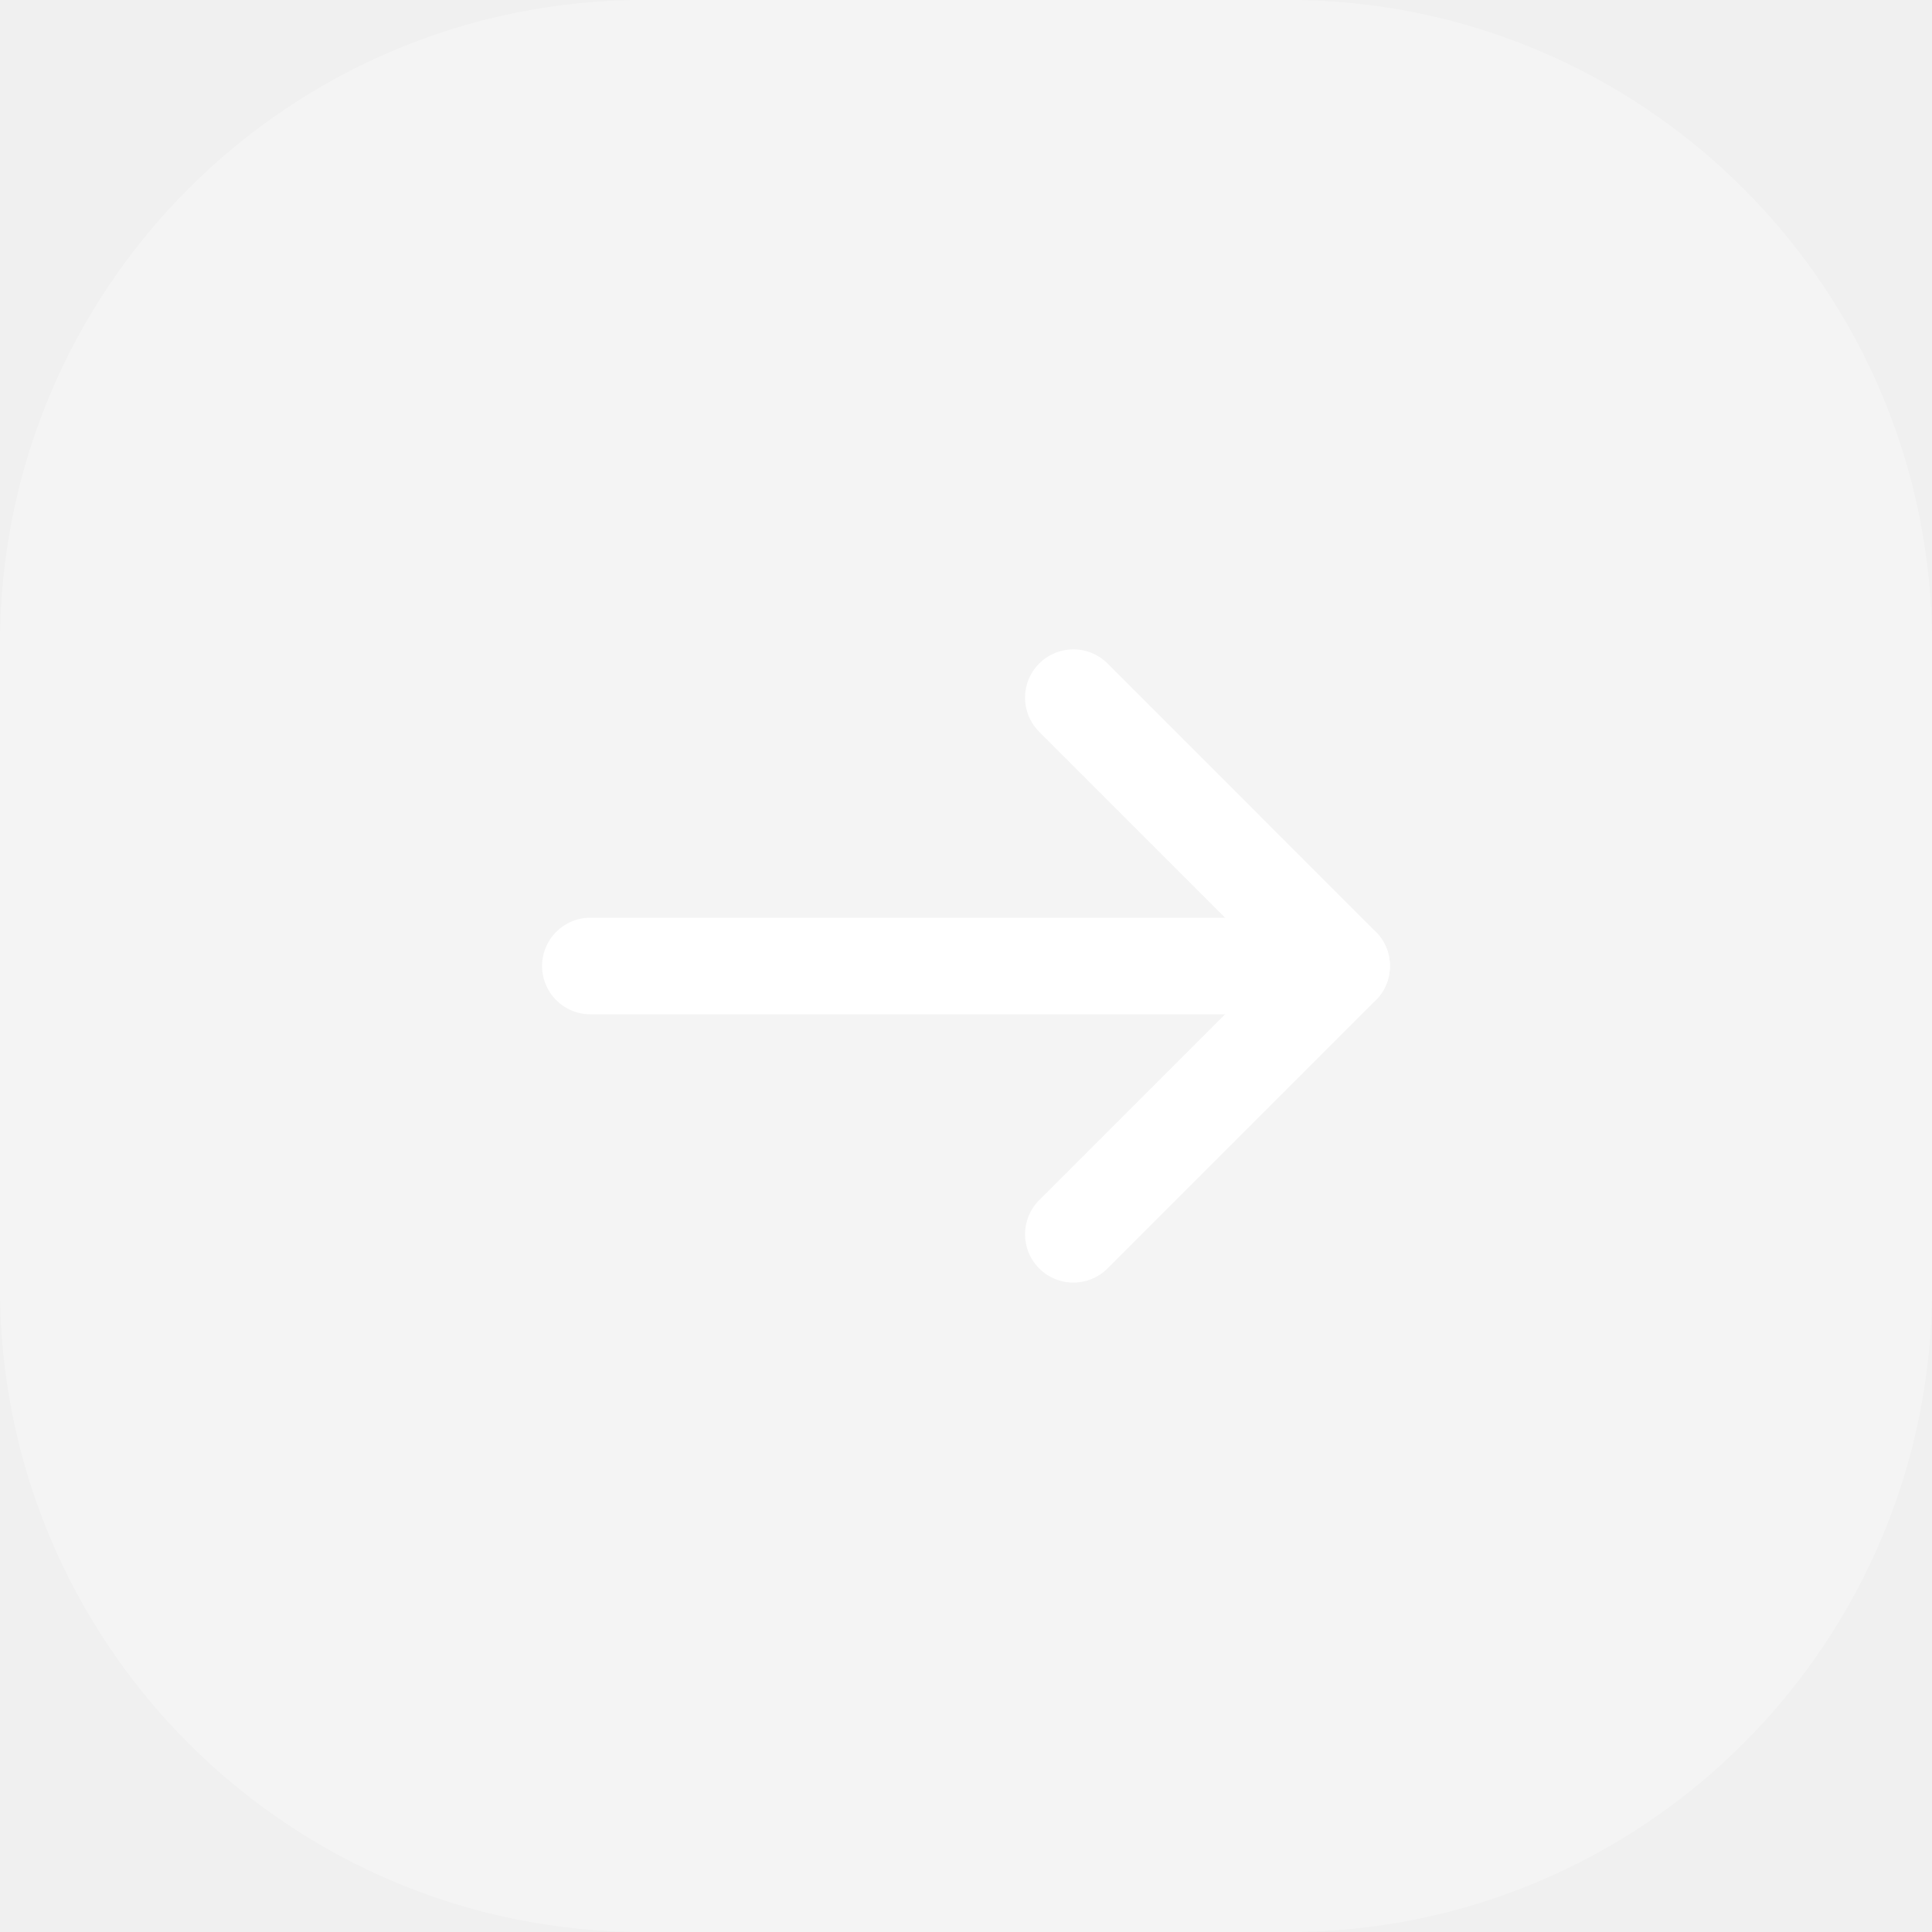
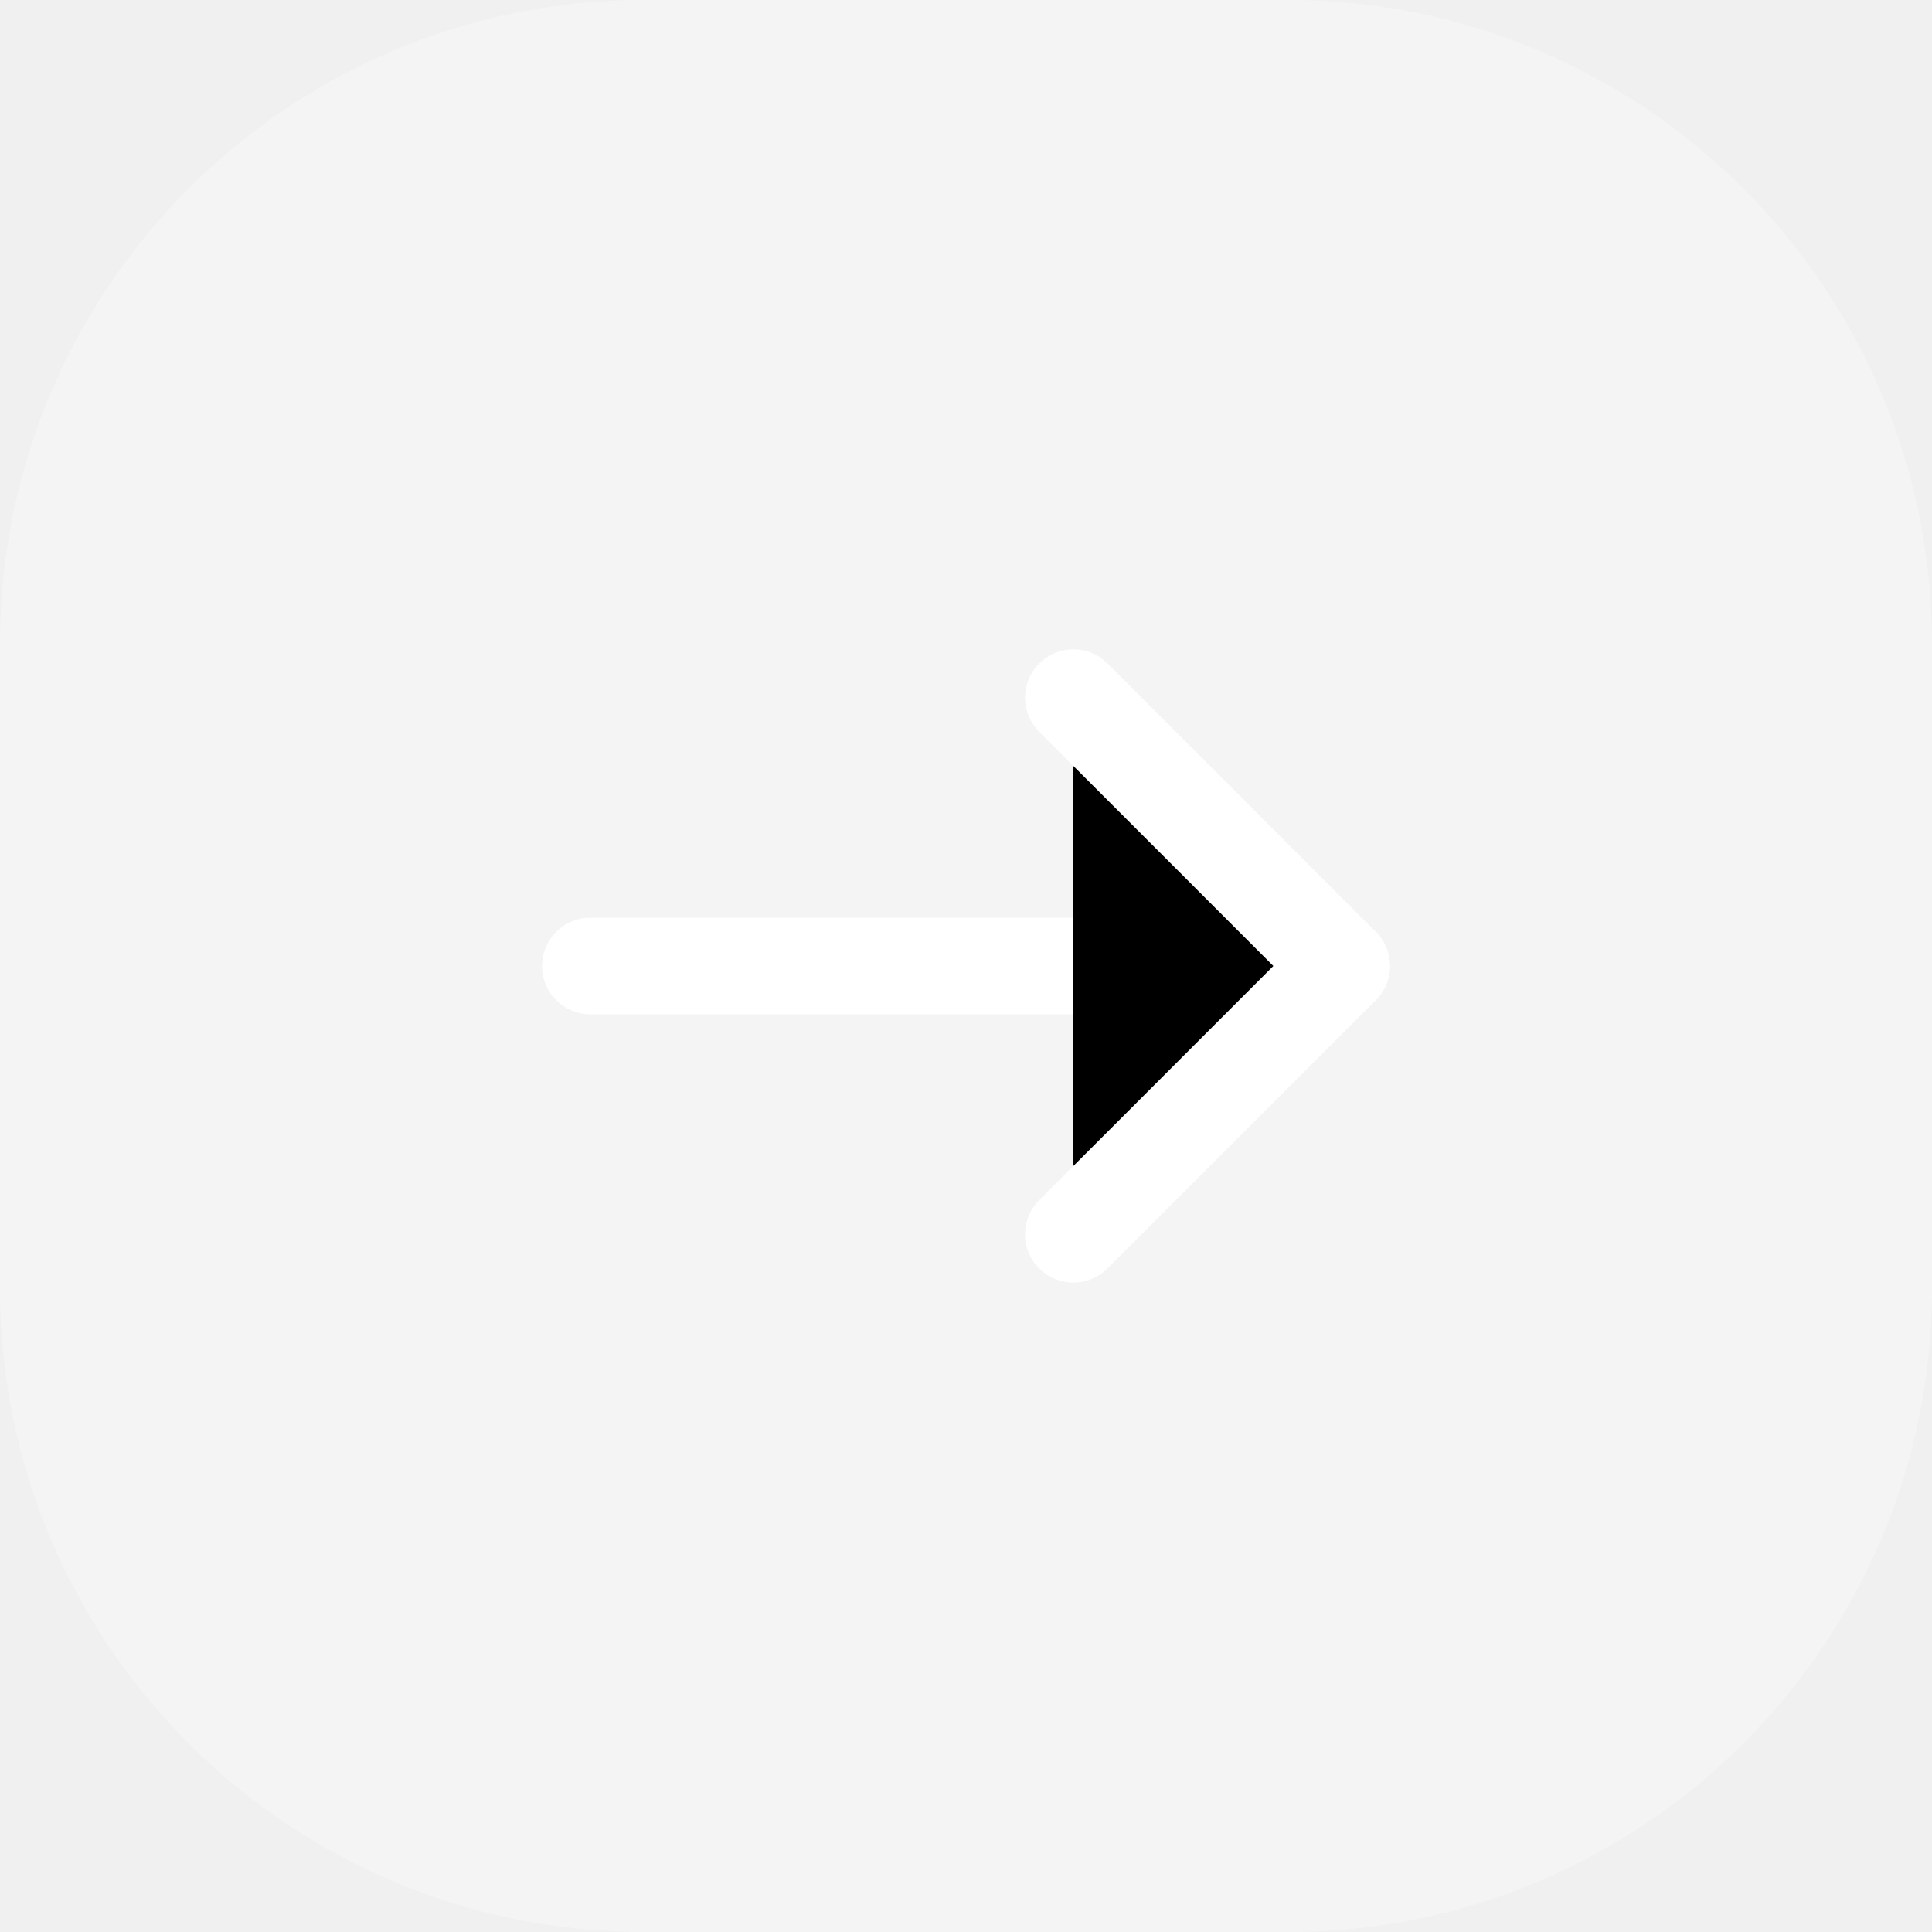
- <svg xmlns="http://www.w3.org/2000/svg" width="30" height="30" viewBox="0 0 30 30" fill="none">
+ <svg xmlns="http://www.w3.org/2000/svg" width="30" height="30" viewBox="0 0 30 30" fill="black">
  <g opacity="0.3">
    <path d="M20 0H10C4.477 0 0 4.477 0 10V20C0 25.523 4.477 30 10 30H20C25.523 30 30 25.523 30 20V10C30 4.477 25.523 0 20 0Z" fill="white" />
  </g>
  <path d="M9.167 15H20.833" stroke="white" stroke-width="1.5" stroke-linecap="round" stroke-linejoin="round" />
  <path d="M16.667 10.833L20.833 15L16.667 19.166" stroke="white" stroke-width="1.5" stroke-linecap="round" stroke-linejoin="round" />
</svg>
